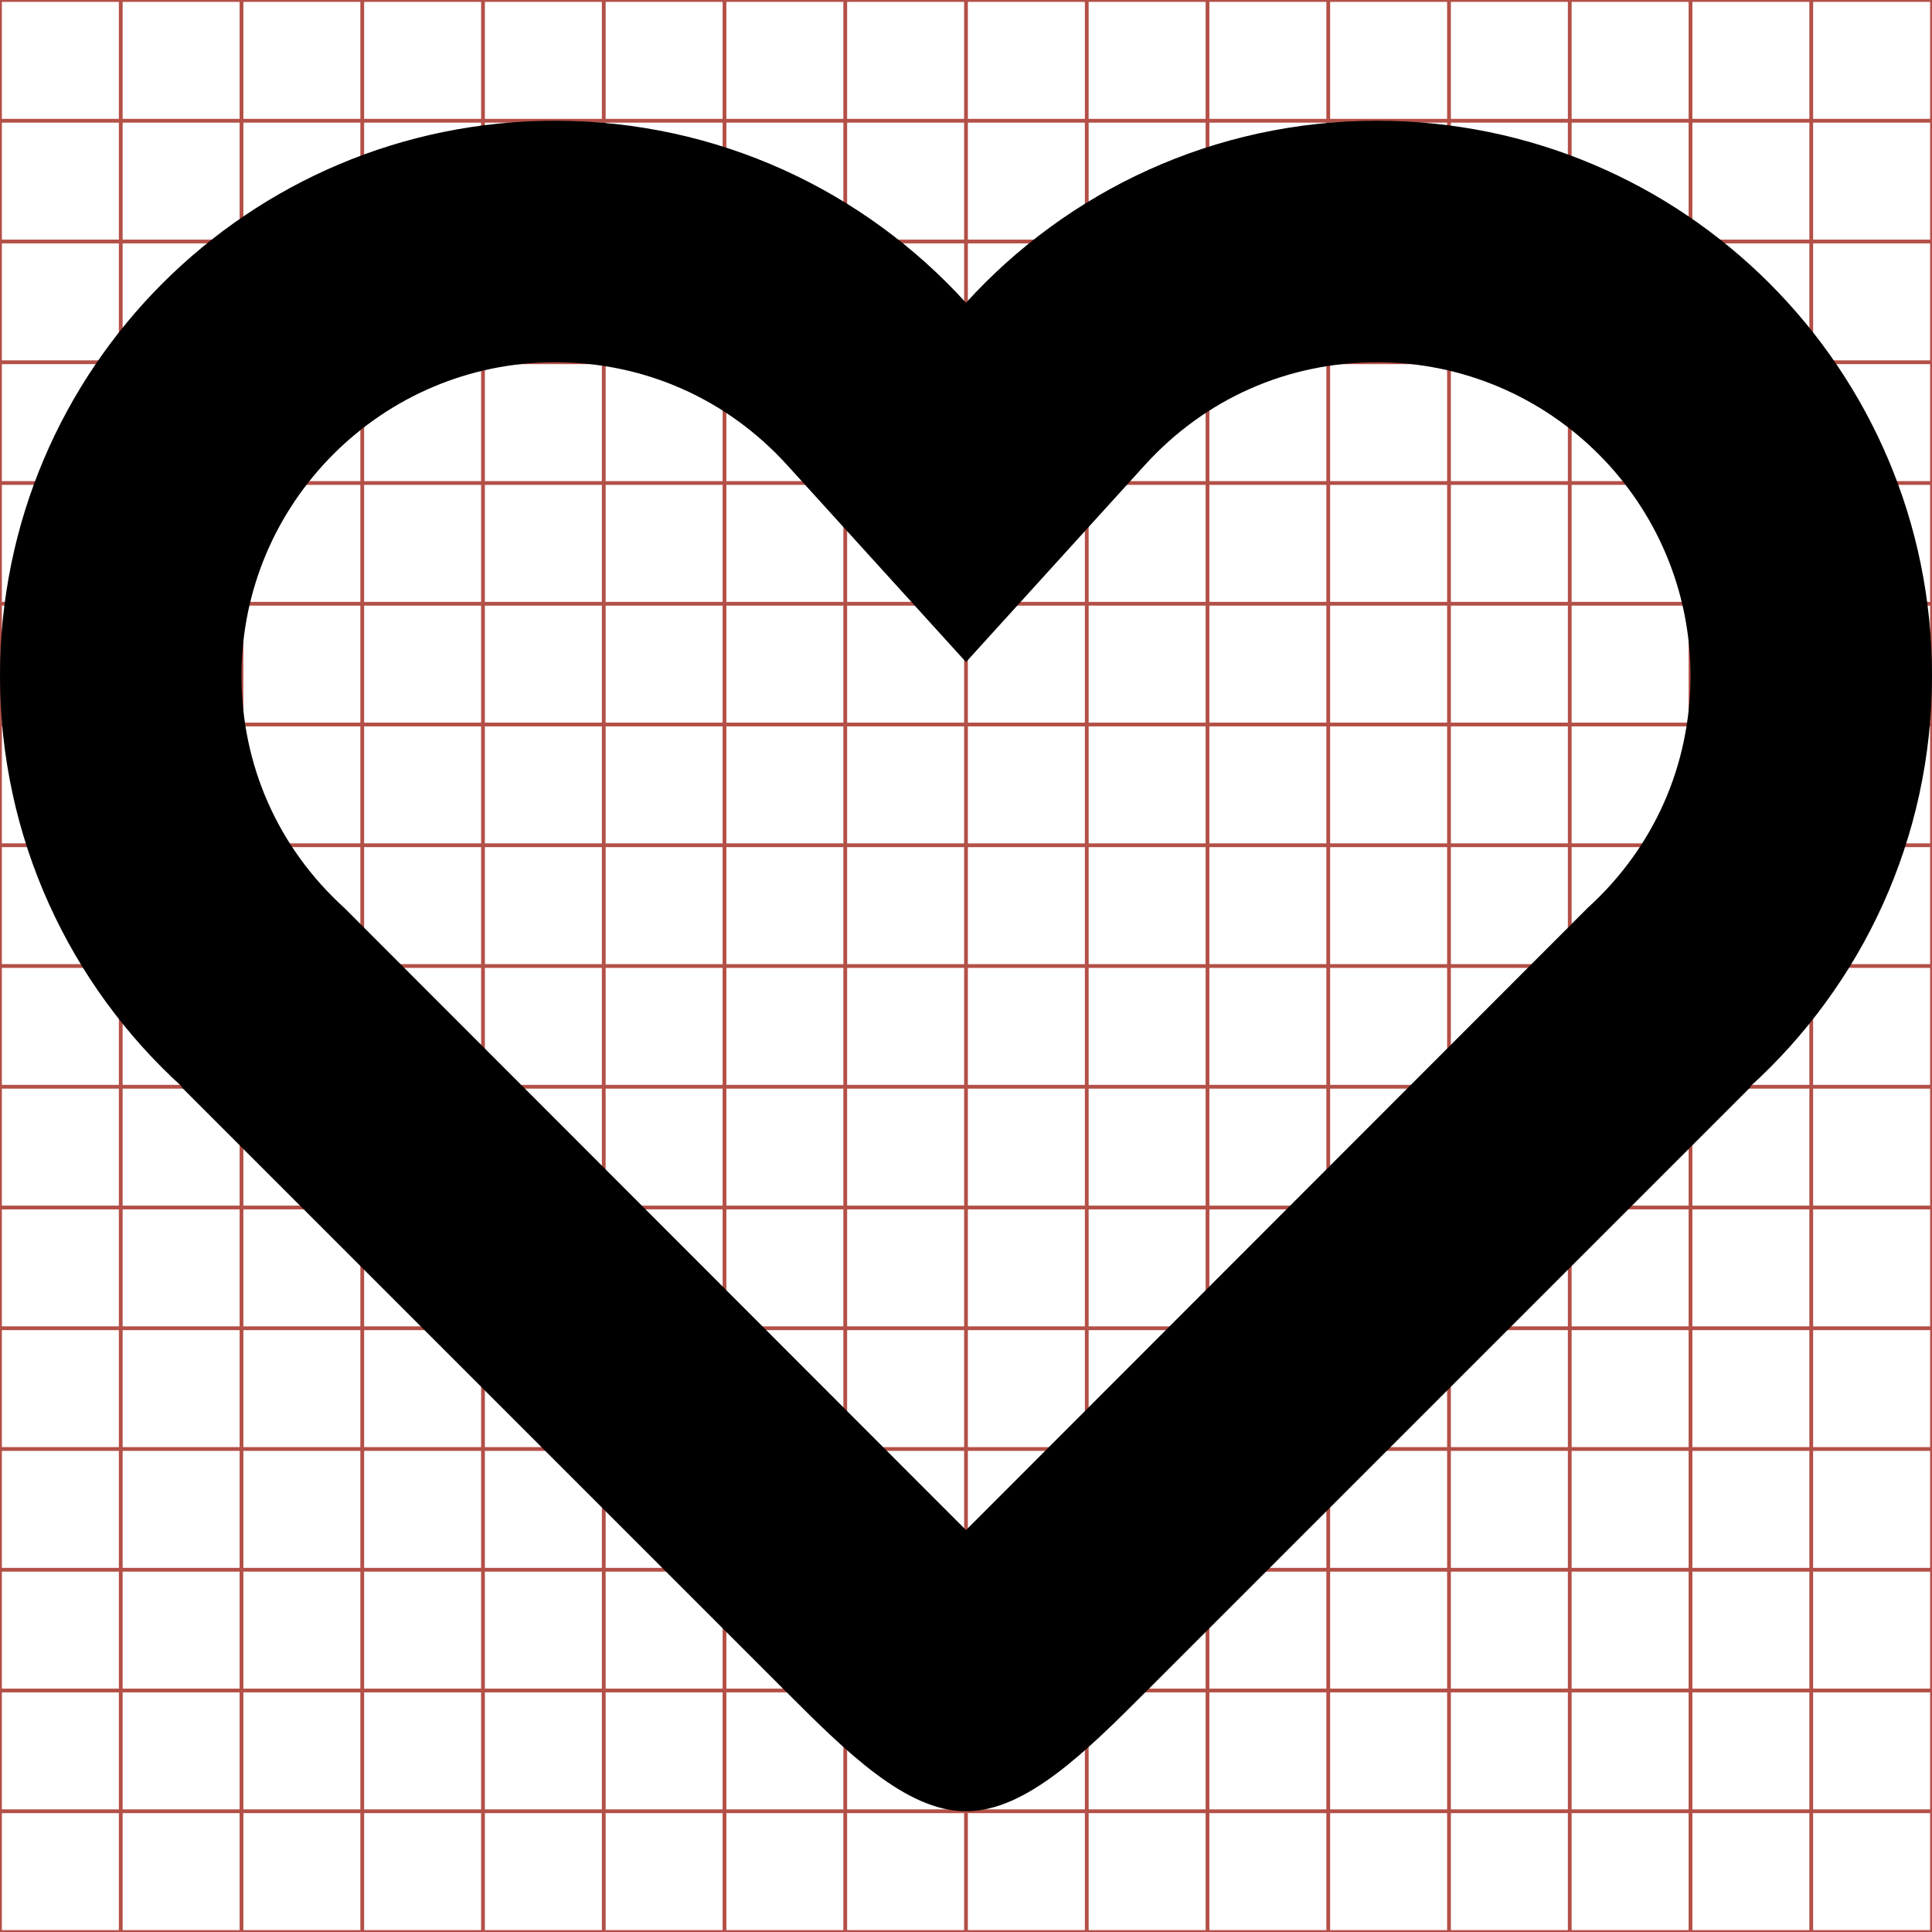
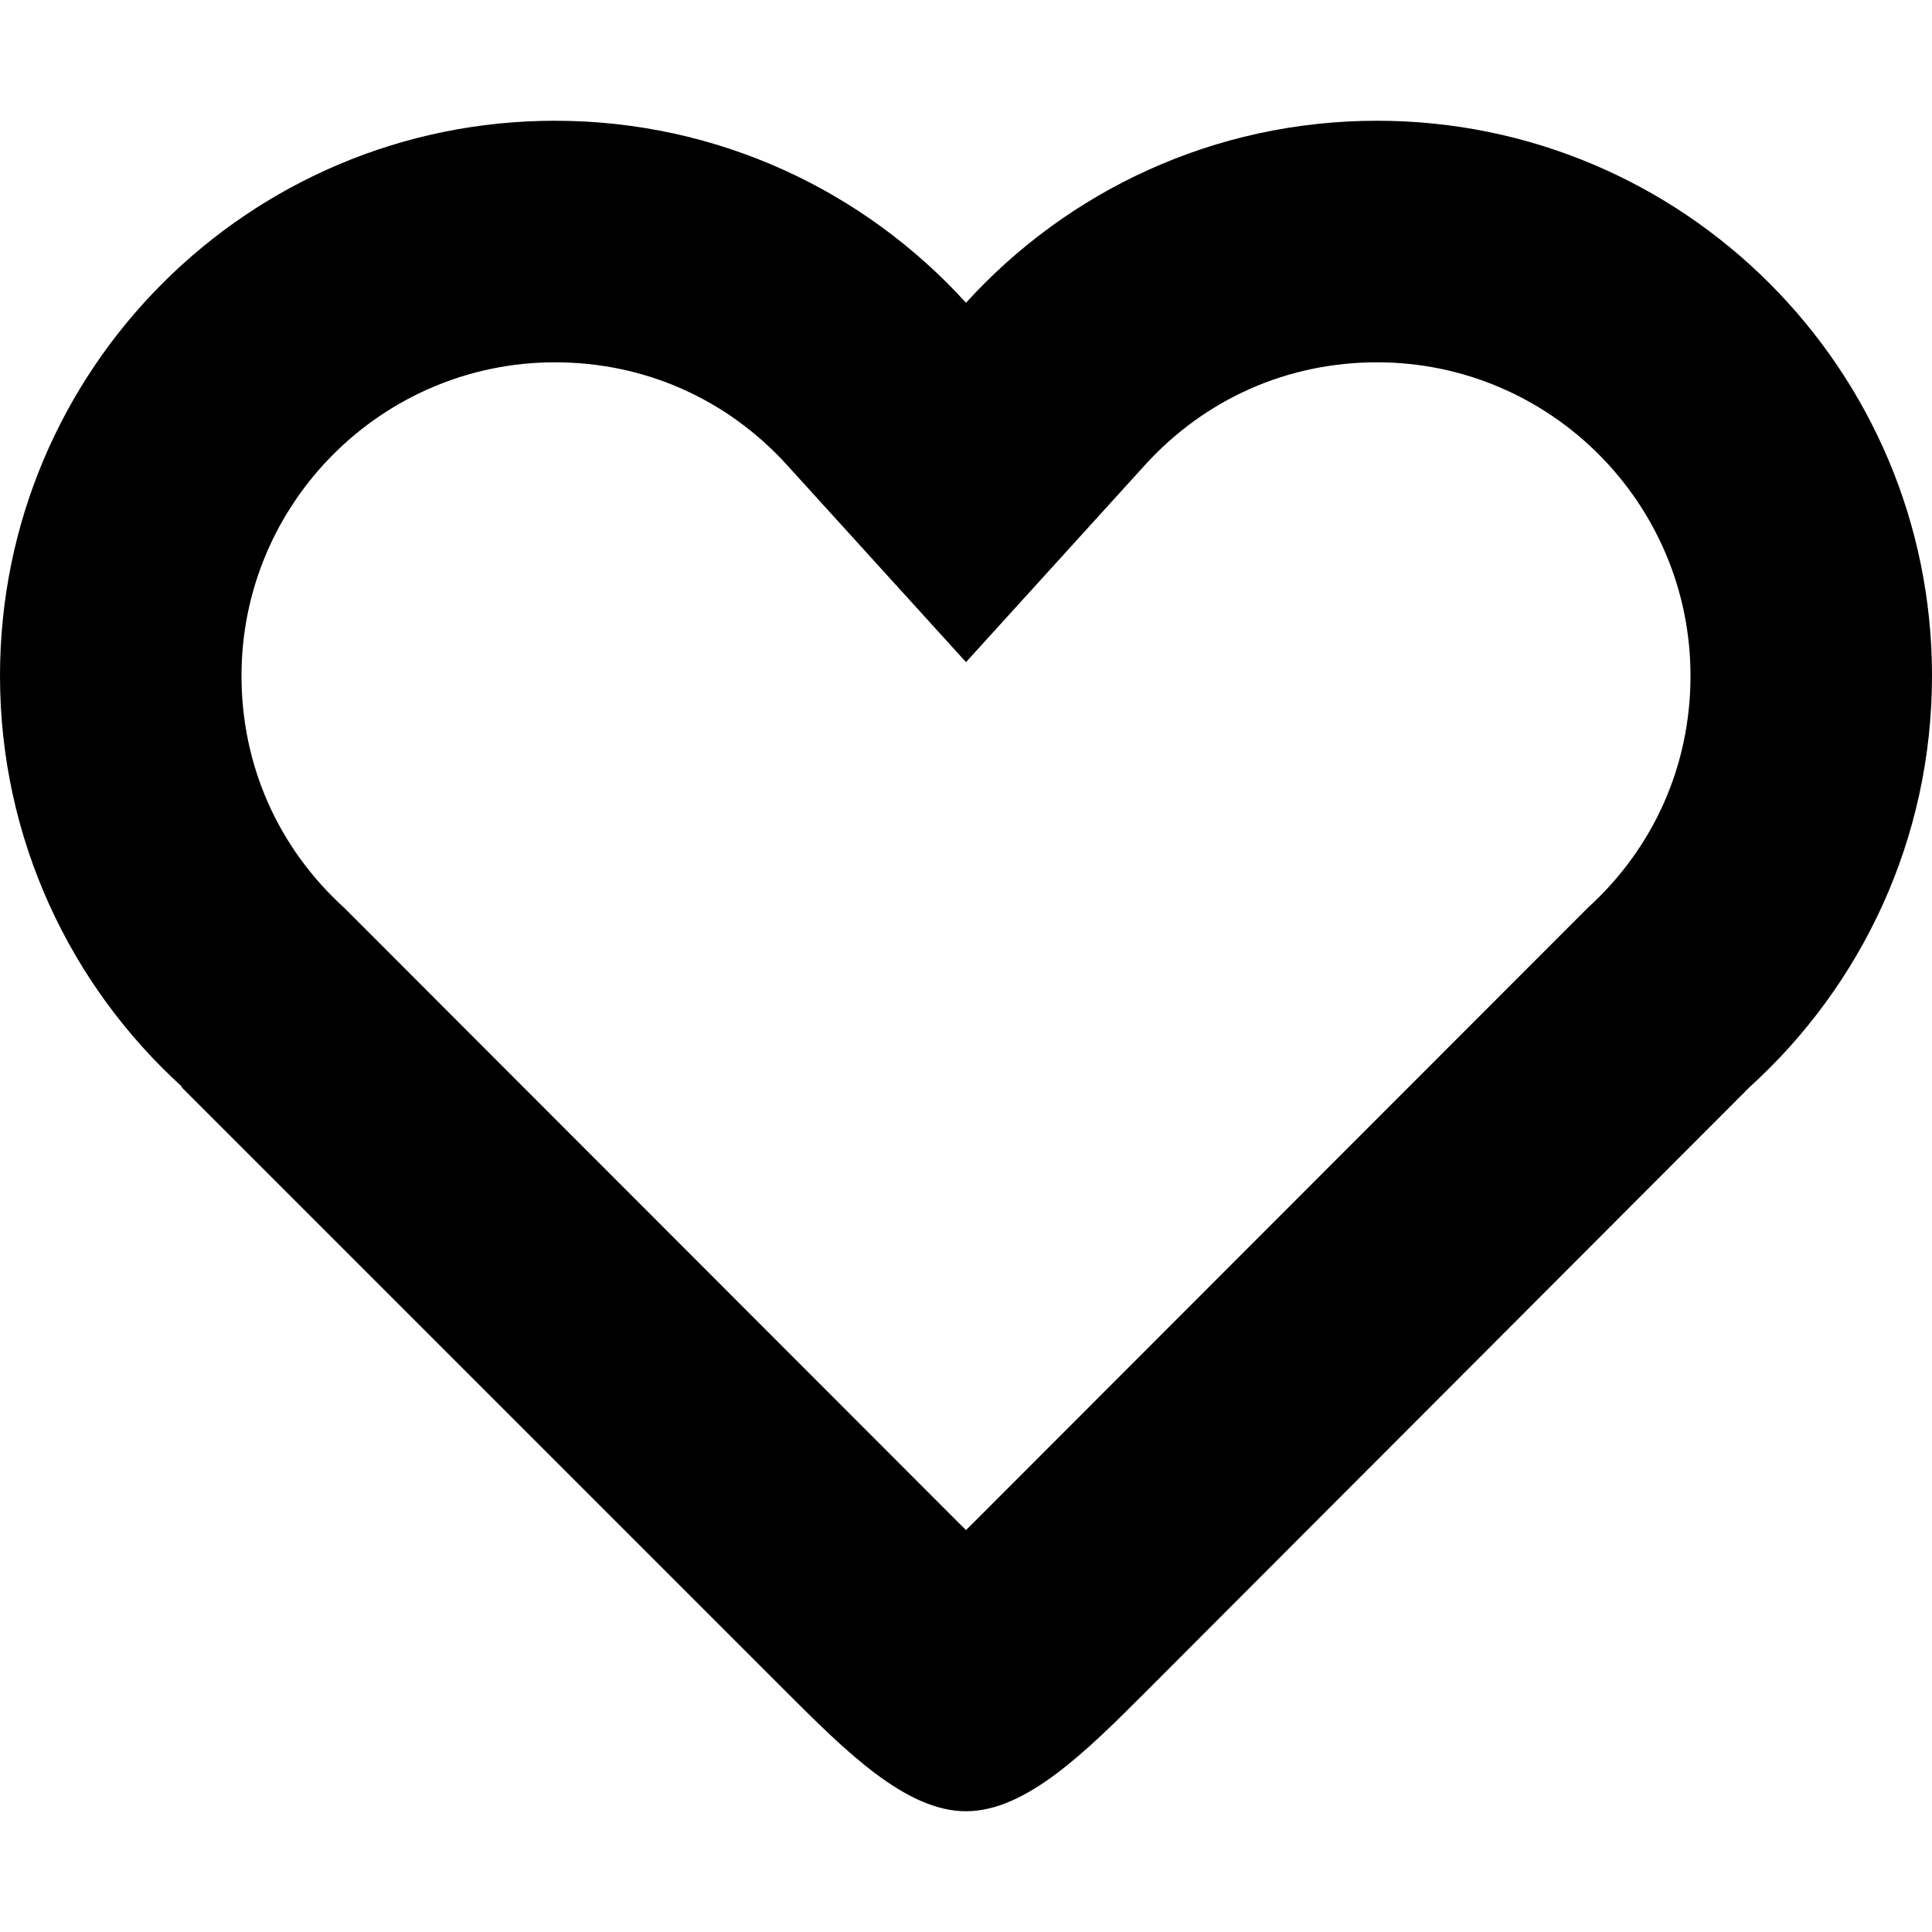
- <svg xmlns="http://www.w3.org/2000/svg" width="512" height="512" viewBox="0 0 512 512" fill="#000000">
-   <g class="svgGrid" id="svgGrid">
-     <line stroke-width="1" stroke="#B35047" x1="32" x2="32" y1="0" y2="512" />
-     <line stroke-width="1" stroke="#B35047" x1="64" x2="64" y1="0" y2="512" />
-     <line stroke-width="1" stroke="#B35047" x1="96" x2="96" y1="0" y2="512" />
-     <line stroke-width="1" stroke="#B35047" x1="128" x2="128" y1="0" y2="512" />
-     <line stroke-width="1" stroke="#B35047" x1="160" x2="160" y1="0" y2="512" />
-     <line stroke-width="1" stroke="#B35047" x1="192" x2="192" y1="0" y2="512" />
-     <line stroke-width="1" stroke="#B35047" x1="224" x2="224" y1="0" y2="512" />
-     <line stroke-width="1" stroke="#B35047" x1="256" x2="256" y1="0" y2="512" />
-     <line stroke-width="1" stroke="#B35047" x1="288" x2="288" y1="0" y2="512" />
-     <line stroke-width="1" stroke="#B35047" x1="320" x2="320" y1="0" y2="512" />
-     <line stroke-width="1" stroke="#B35047" x1="352" x2="352" y1="0" y2="512" />
-     <line stroke-width="1" stroke="#B35047" x1="384" x2="384" y1="0" y2="512" />
-     <line stroke-width="1" stroke="#B35047" x1="416" x2="416" y1="0" y2="512" />
-     <line stroke-width="1" stroke="#B35047" x1="448" x2="448" y1="0" y2="512" />
-     <line stroke-width="1" stroke="#B35047" x1="480" x2="480" y1="0" y2="512" />
-     <line stroke-width="1" stroke="#B35047" x1="0" x2="512" y1="32" y2="32" />
-     <line stroke-width="1" stroke="#B35047" x1="0" x2="512" y1="64" y2="64" />
-     <line stroke-width="1" stroke="#B35047" x1="0" x2="512" y1="96" y2="96" />
-     <line stroke-width="1" stroke="#B35047" x1="0" x2="512" y1="128" y2="128" />
-     <line stroke-width="1" stroke="#B35047" x1="0" x2="512" y1="160" y2="160" />
-     <line stroke-width="1" stroke="#B35047" x1="0" x2="512" y1="192" y2="192" />
-     <line stroke-width="1" stroke="#B35047" x1="0" x2="512" y1="224" y2="224" />
-     <line stroke-width="1" stroke="#B35047" x1="0" x2="512" y1="256" y2="256" />
-     <line stroke-width="1" stroke="#B35047" x1="0" x2="512" y1="288" y2="288" />
-     <line stroke-width="1" stroke="#B35047" x1="0" x2="512" y1="320" y2="320" />
-     <line stroke-width="1" stroke="#B35047" x1="0" x2="512" y1="352" y2="352" />
-     <line stroke-width="1" stroke="#B35047" x1="0" x2="512" y1="384" y2="384" />
-     <line stroke-width="1" stroke="#B35047" x1="0" x2="512" y1="416" y2="416" />
-     <line stroke-width="1" stroke="#B35047" x1="0" x2="512" y1="448" y2="448" />
-     <line stroke-width="1" stroke="#B35047" x1="0" x2="512" y1="480" y2="480" />
-     <rect x="0" y="0" width="512" height="512" fill="none" stroke-width="1" stroke="#B35047" />
-   </g>
-   <path d="M 512.00,179.078C 512.00,97.849, 446.15,32.00, 364.922,32.00C 321.741,32.00, 282.907,50.609, 256.00,80.245C 229.093,50.609, 190.259,32.00, 147.078,32.00 C 65.849,32.00,0.00,97.849,0.00,179.078C0.00,222.259, 18.609,261.093, 48.245,288.00L 48.00,288.00 l 160.00,160.00c 16.00,16.00, 32.00,32.00, 48.00,32.00s 32.00-16.00, 48.00-32.00l 160.00-160.00l-0.245,0.00 C 493.391,261.093, 512.00,222.259, 512.00,179.078z M 420.734,240.616L 258.745,402.745c-0.839,0.839-1.766,1.766-2.745,2.74 c-0.98-0.975-1.907-1.901-2.745-2.74L 91.266,240.617C 73.683,224.653, 64.00,202.798, 64.00,179.078C 64.00,133.269, 101.269,96.00, 147.078,96.00 c 23.72,0.00, 45.575,9.683, 61.538,27.266L 256.00,175.456l 47.384-52.189C 319.348,105.683, 341.202,96.00, 364.922,96.00 C 410.731,96.00, 448.00,133.269, 448.00,179.078C 448.00,202.798, 438.316,224.653, 420.734,240.616z" />
+ <svg xmlns="http://www.w3.org/2000/svg" version="1.1" width="32" height="32" viewBox="0 0 32 32">
+   <path d="M32 11.192c0-5.077-4.116-9.192-9.192-9.192-2.699 0-5.126 1.163-6.808 3.015-1.682-1.852-4.109-3.015-6.808-3.015-5.077 0-9.192 4.116-9.192 9.192 0 2.699 1.163 5.126 3.015 6.808h-0.015l10 10c1 1 2 2 3 2s2-1 3-2l9.985-10c1.852-1.682 3.015-4.109 3.015-6.808zM26.296 15.039l-10.124 10.133c-0.052 0.052-0.11 0.11-0.172 0.171-0.061-0.061-0.119-0.119-0.172-0.171l-10.124-10.133c-1.099-0.998-1.704-2.364-1.704-3.846 0-2.863 2.329-5.192 5.192-5.192 1.482 0 2.848 0.605 3.846 1.704l2.962 3.262 2.962-3.262c0.998-1.099 2.364-1.704 3.846-1.704 2.863 0 5.192 2.329 5.192 5.192 0 1.482-0.605 2.848-1.704 3.846z" fill="#000000" />
</svg>
